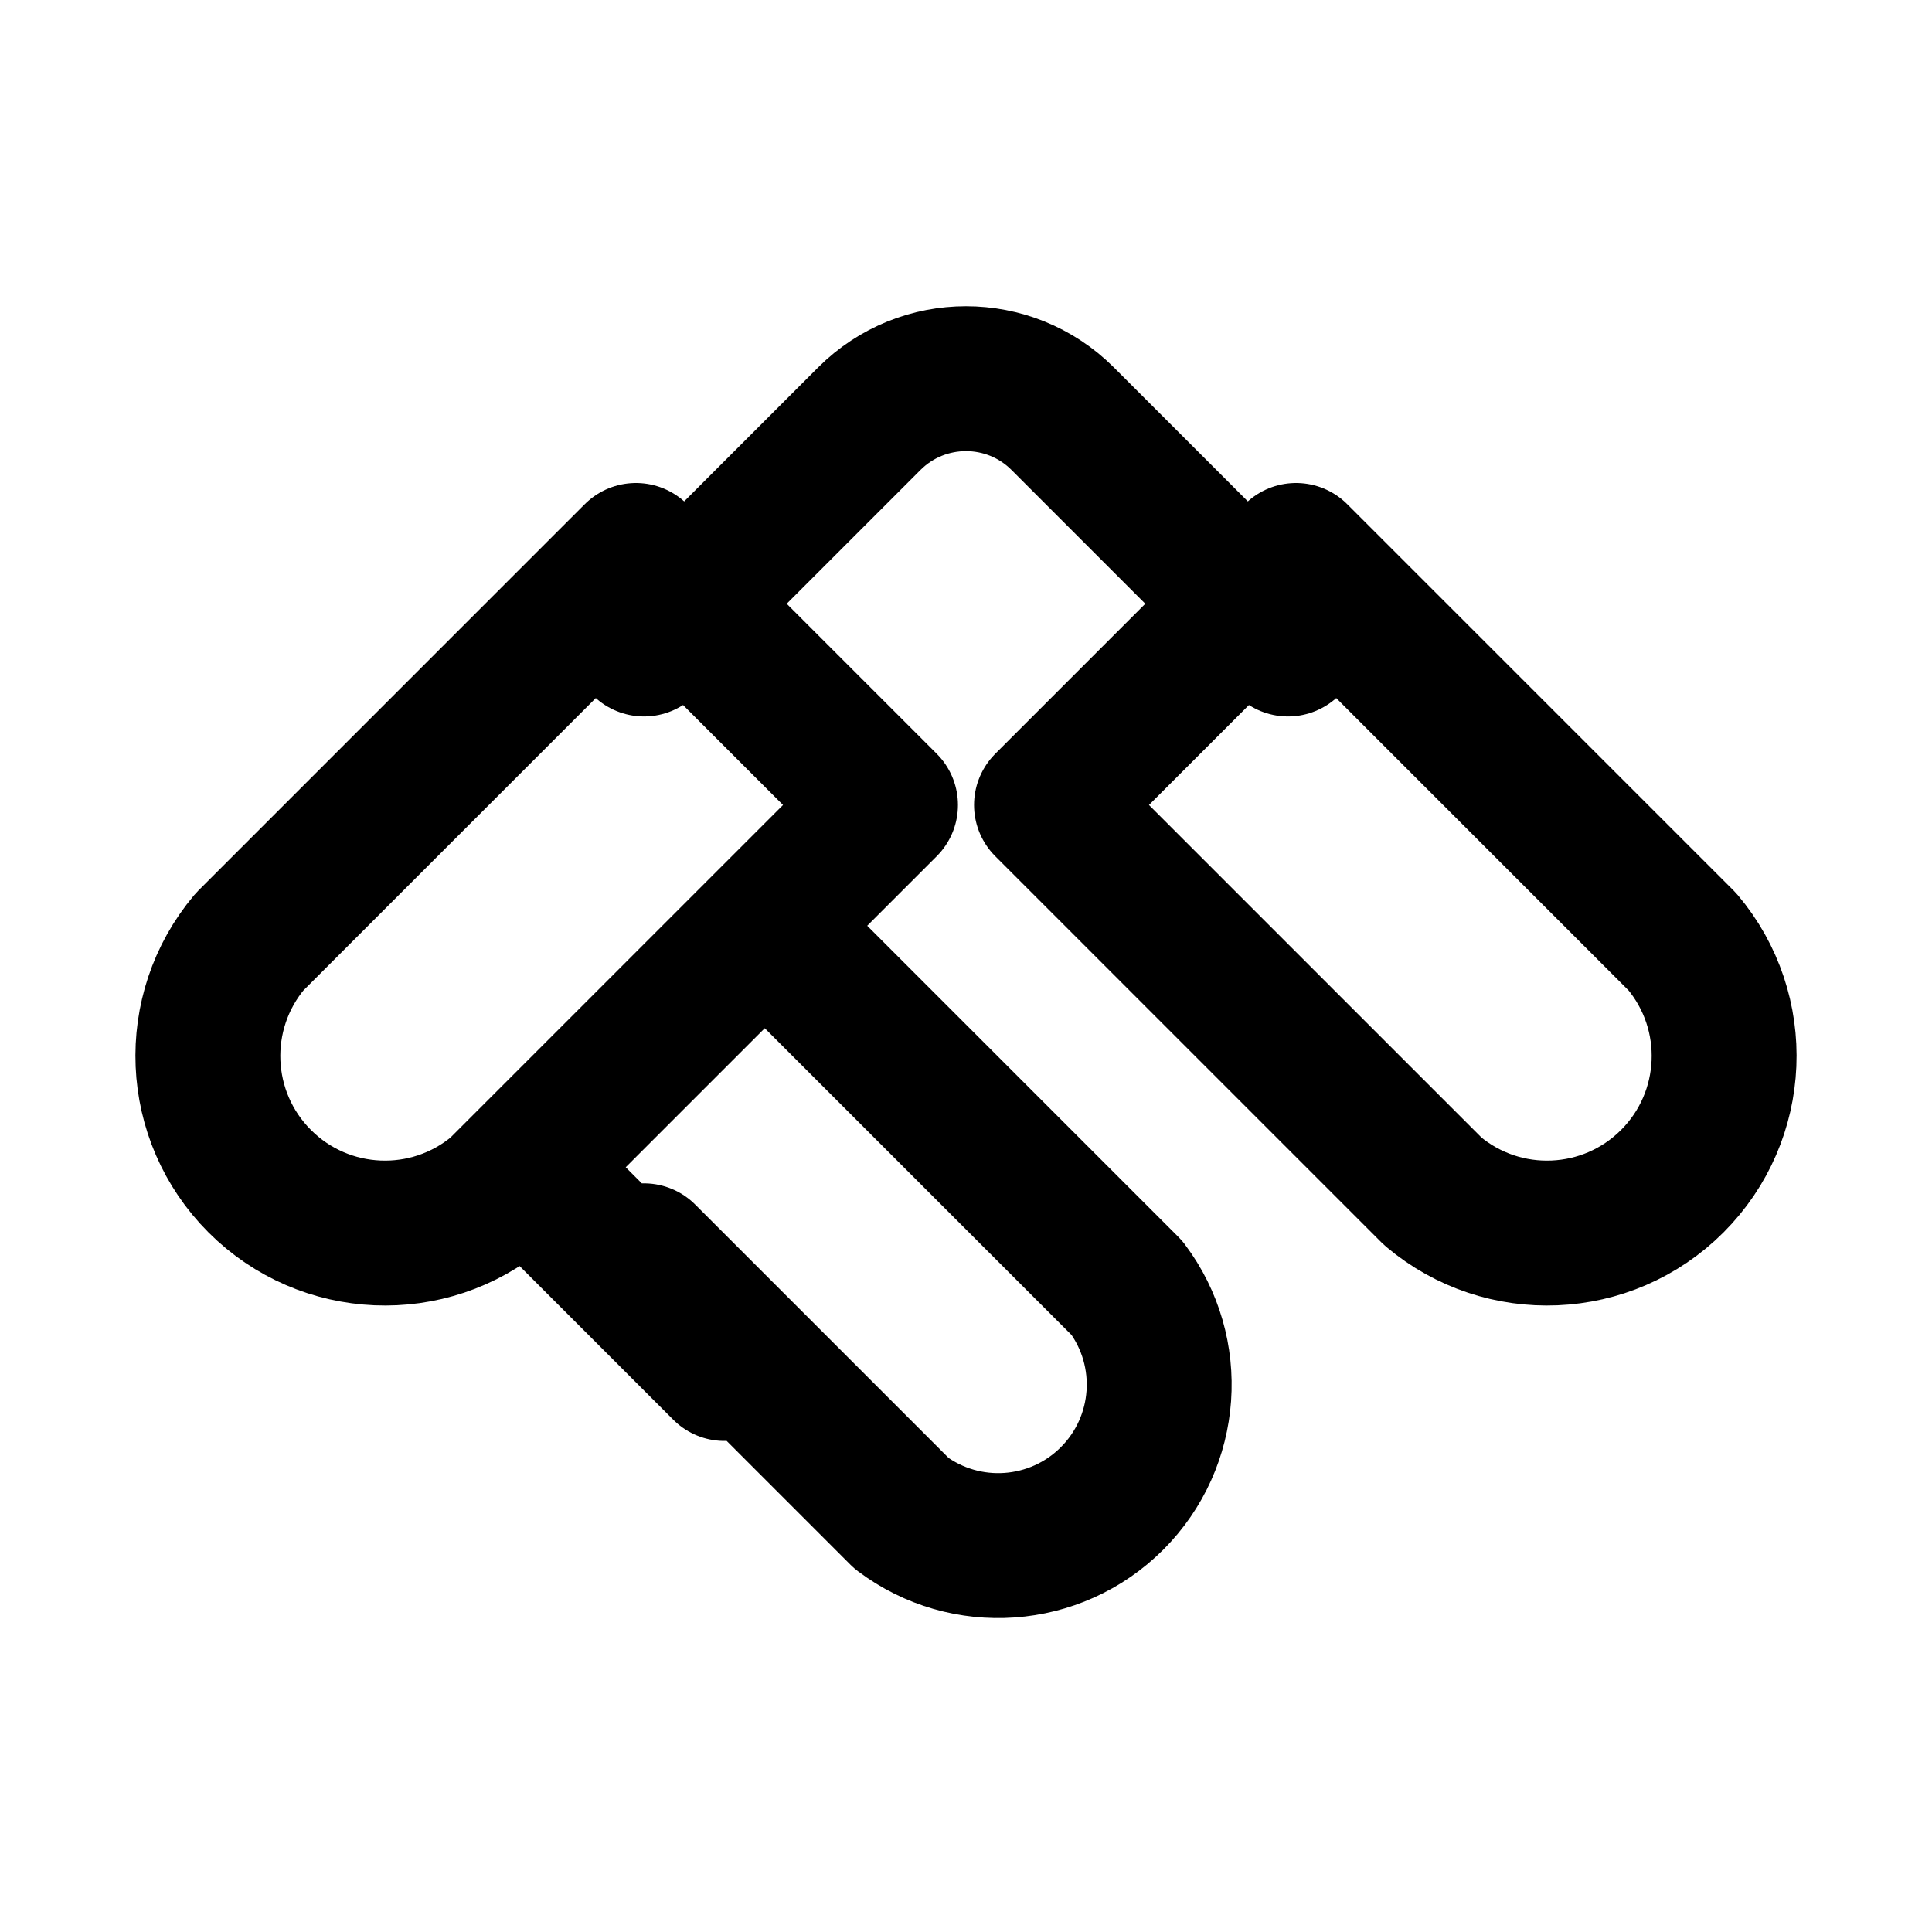
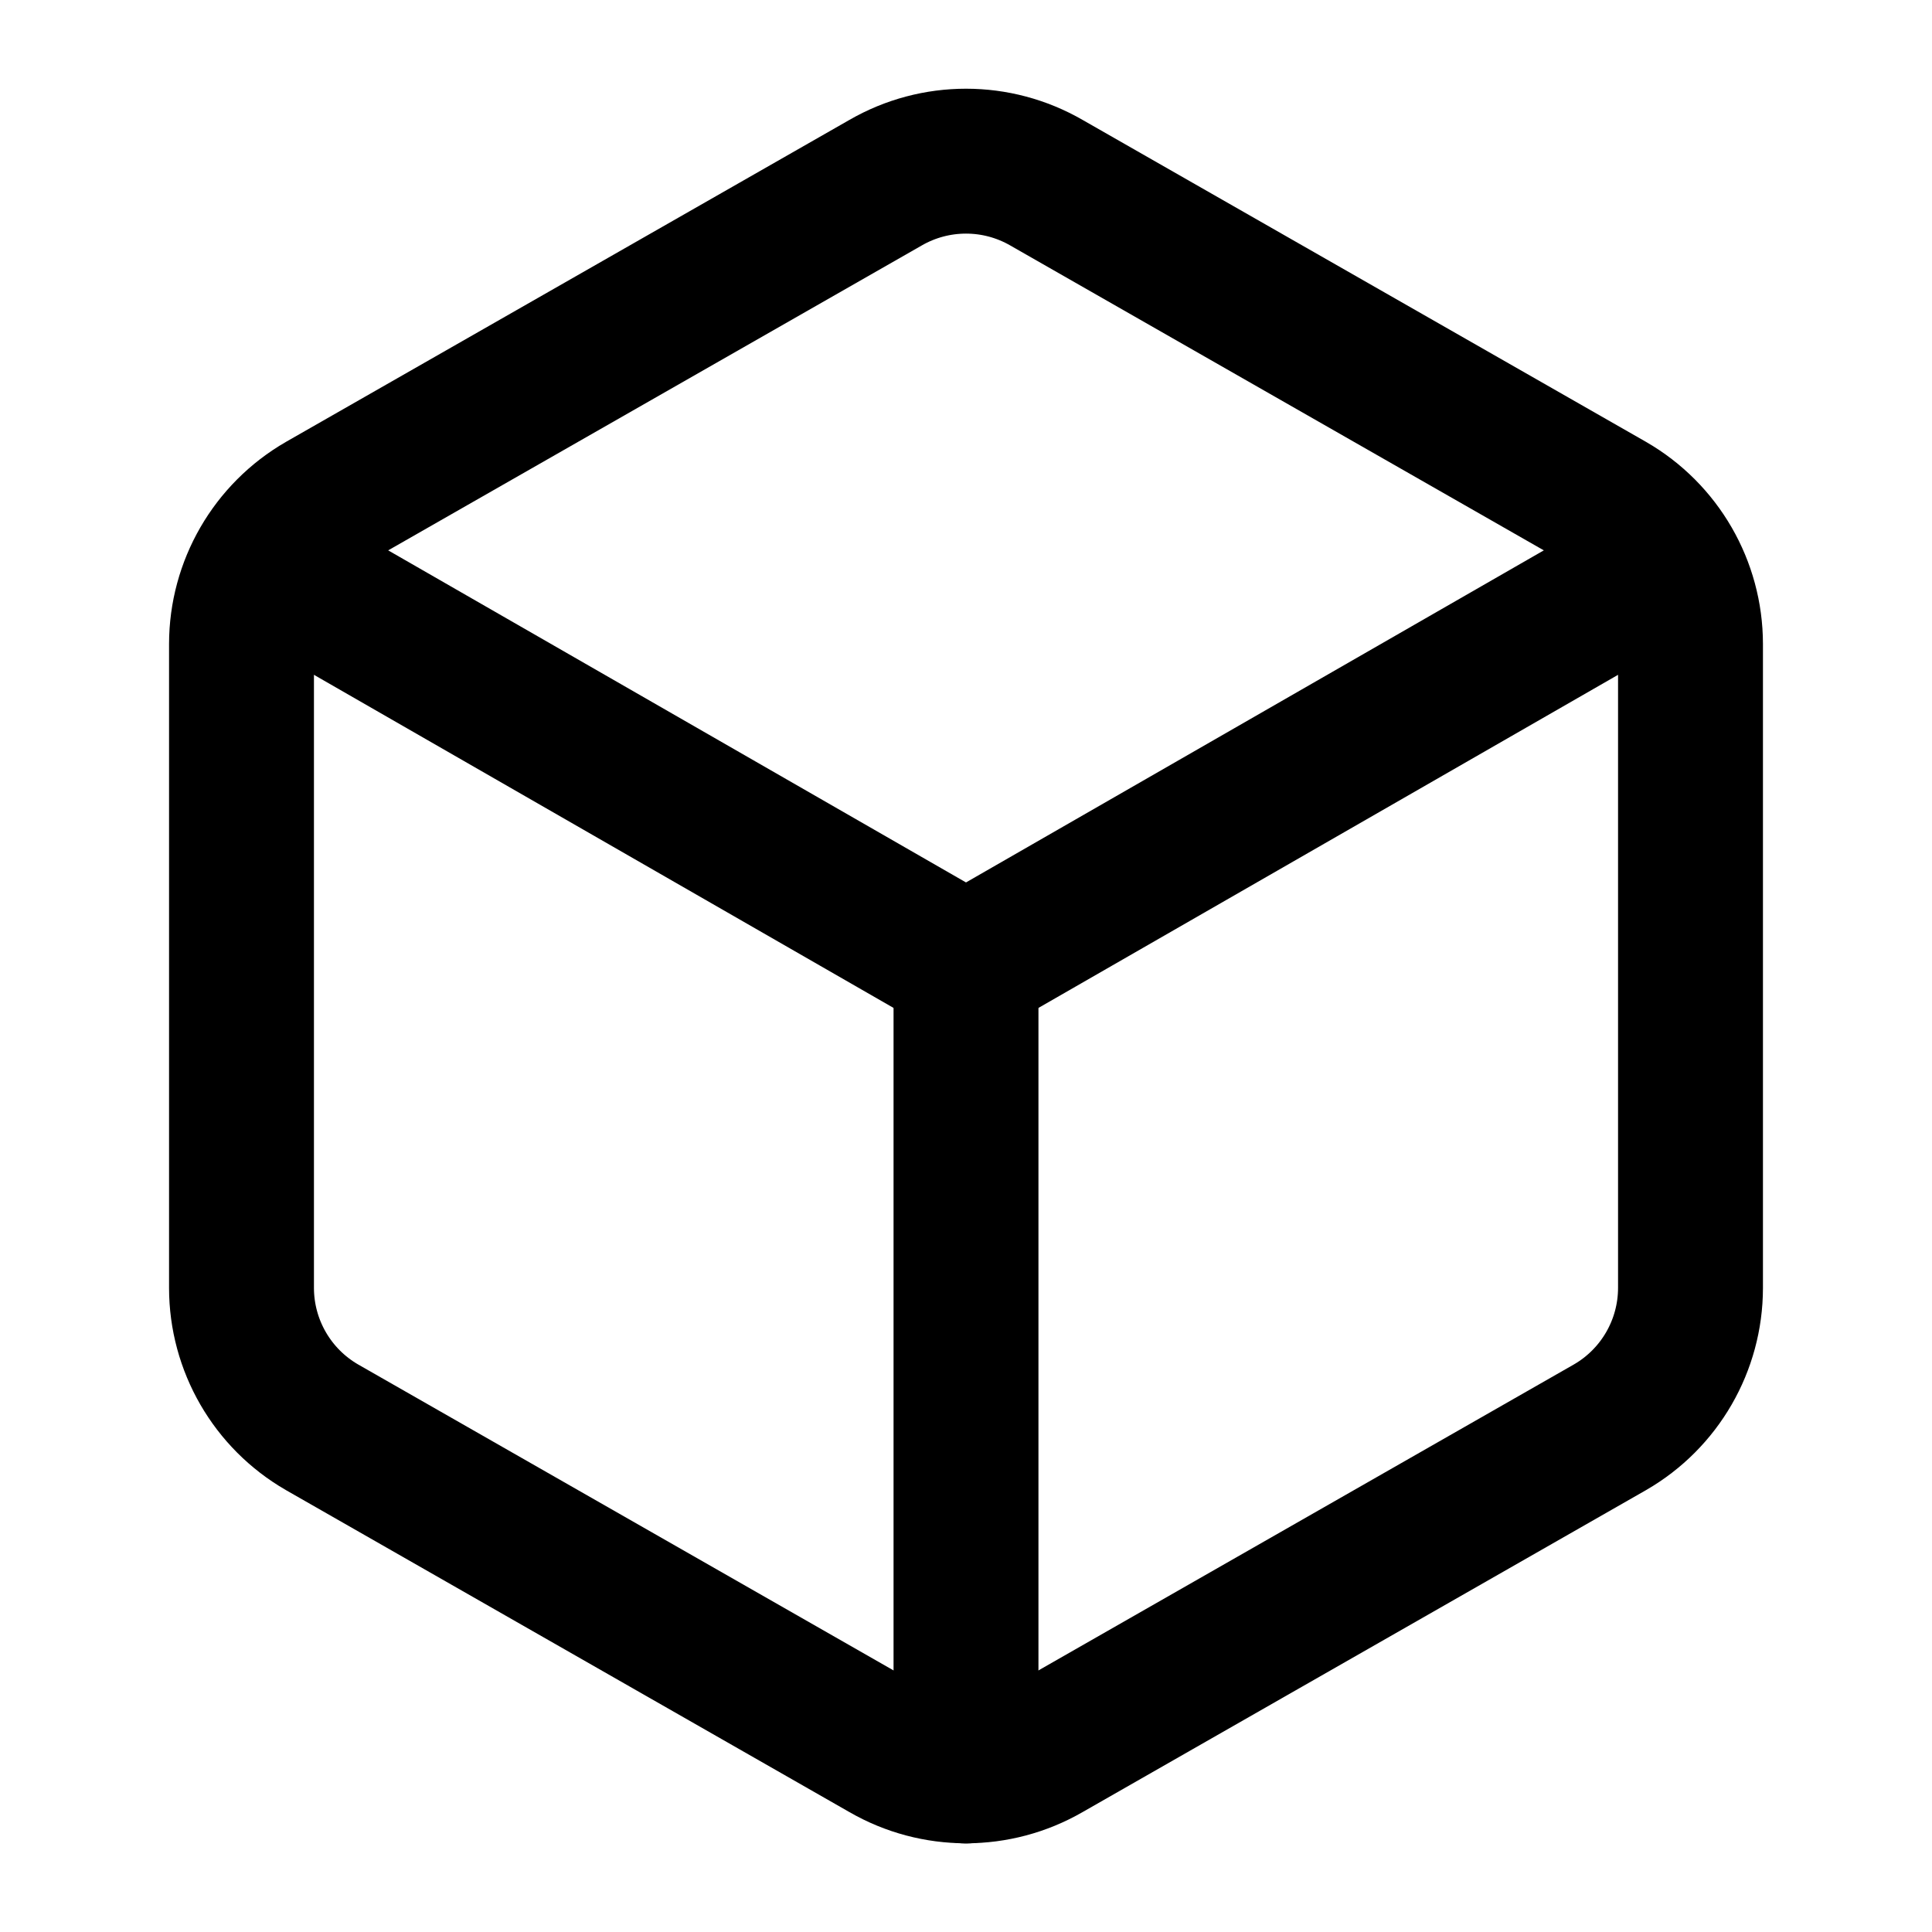
<svg xmlns="http://www.w3.org/2000/svg" viewBox="0 0 24 24" fill="none" stroke="black" stroke-width="1.8" stroke-linecap="round" stroke-linejoin="round">
-   <path d="M8.5 7.5 11 10l-4.8 4.8a2.2 2.2 0 0 1-3.1-3.1l4.8-4.8" />
-   <path d="m15.5 7.5-2.5 2.5 4.8 4.8a2.2 2.2 0 0 0 3.1-3.1l-4.8-4.8" />
-   <path d="m8 8 2.8-2.8a1.7 1.7 0 0 1 2.4 0L16 8M7 15l2 2M10 12l4 4a2 2 0 0 1-2.8 2.8L8 15.6" />
+   <path d="M21 8v8a2 2 0 0 1-1 1.73l-7 4a2 2 0 0 1-2 0l-7-4A2 2 0 0 1 3 16V8a2 2 0 0 1 1-1.73l7-4a2 2 0 0 1 2 0l7 4A2 2 0 0 1 21 8Z" />
+   <path d="M3.3 7 12 12l8.7-5" />
+   <path d="M12 22V12" />
</svg>
